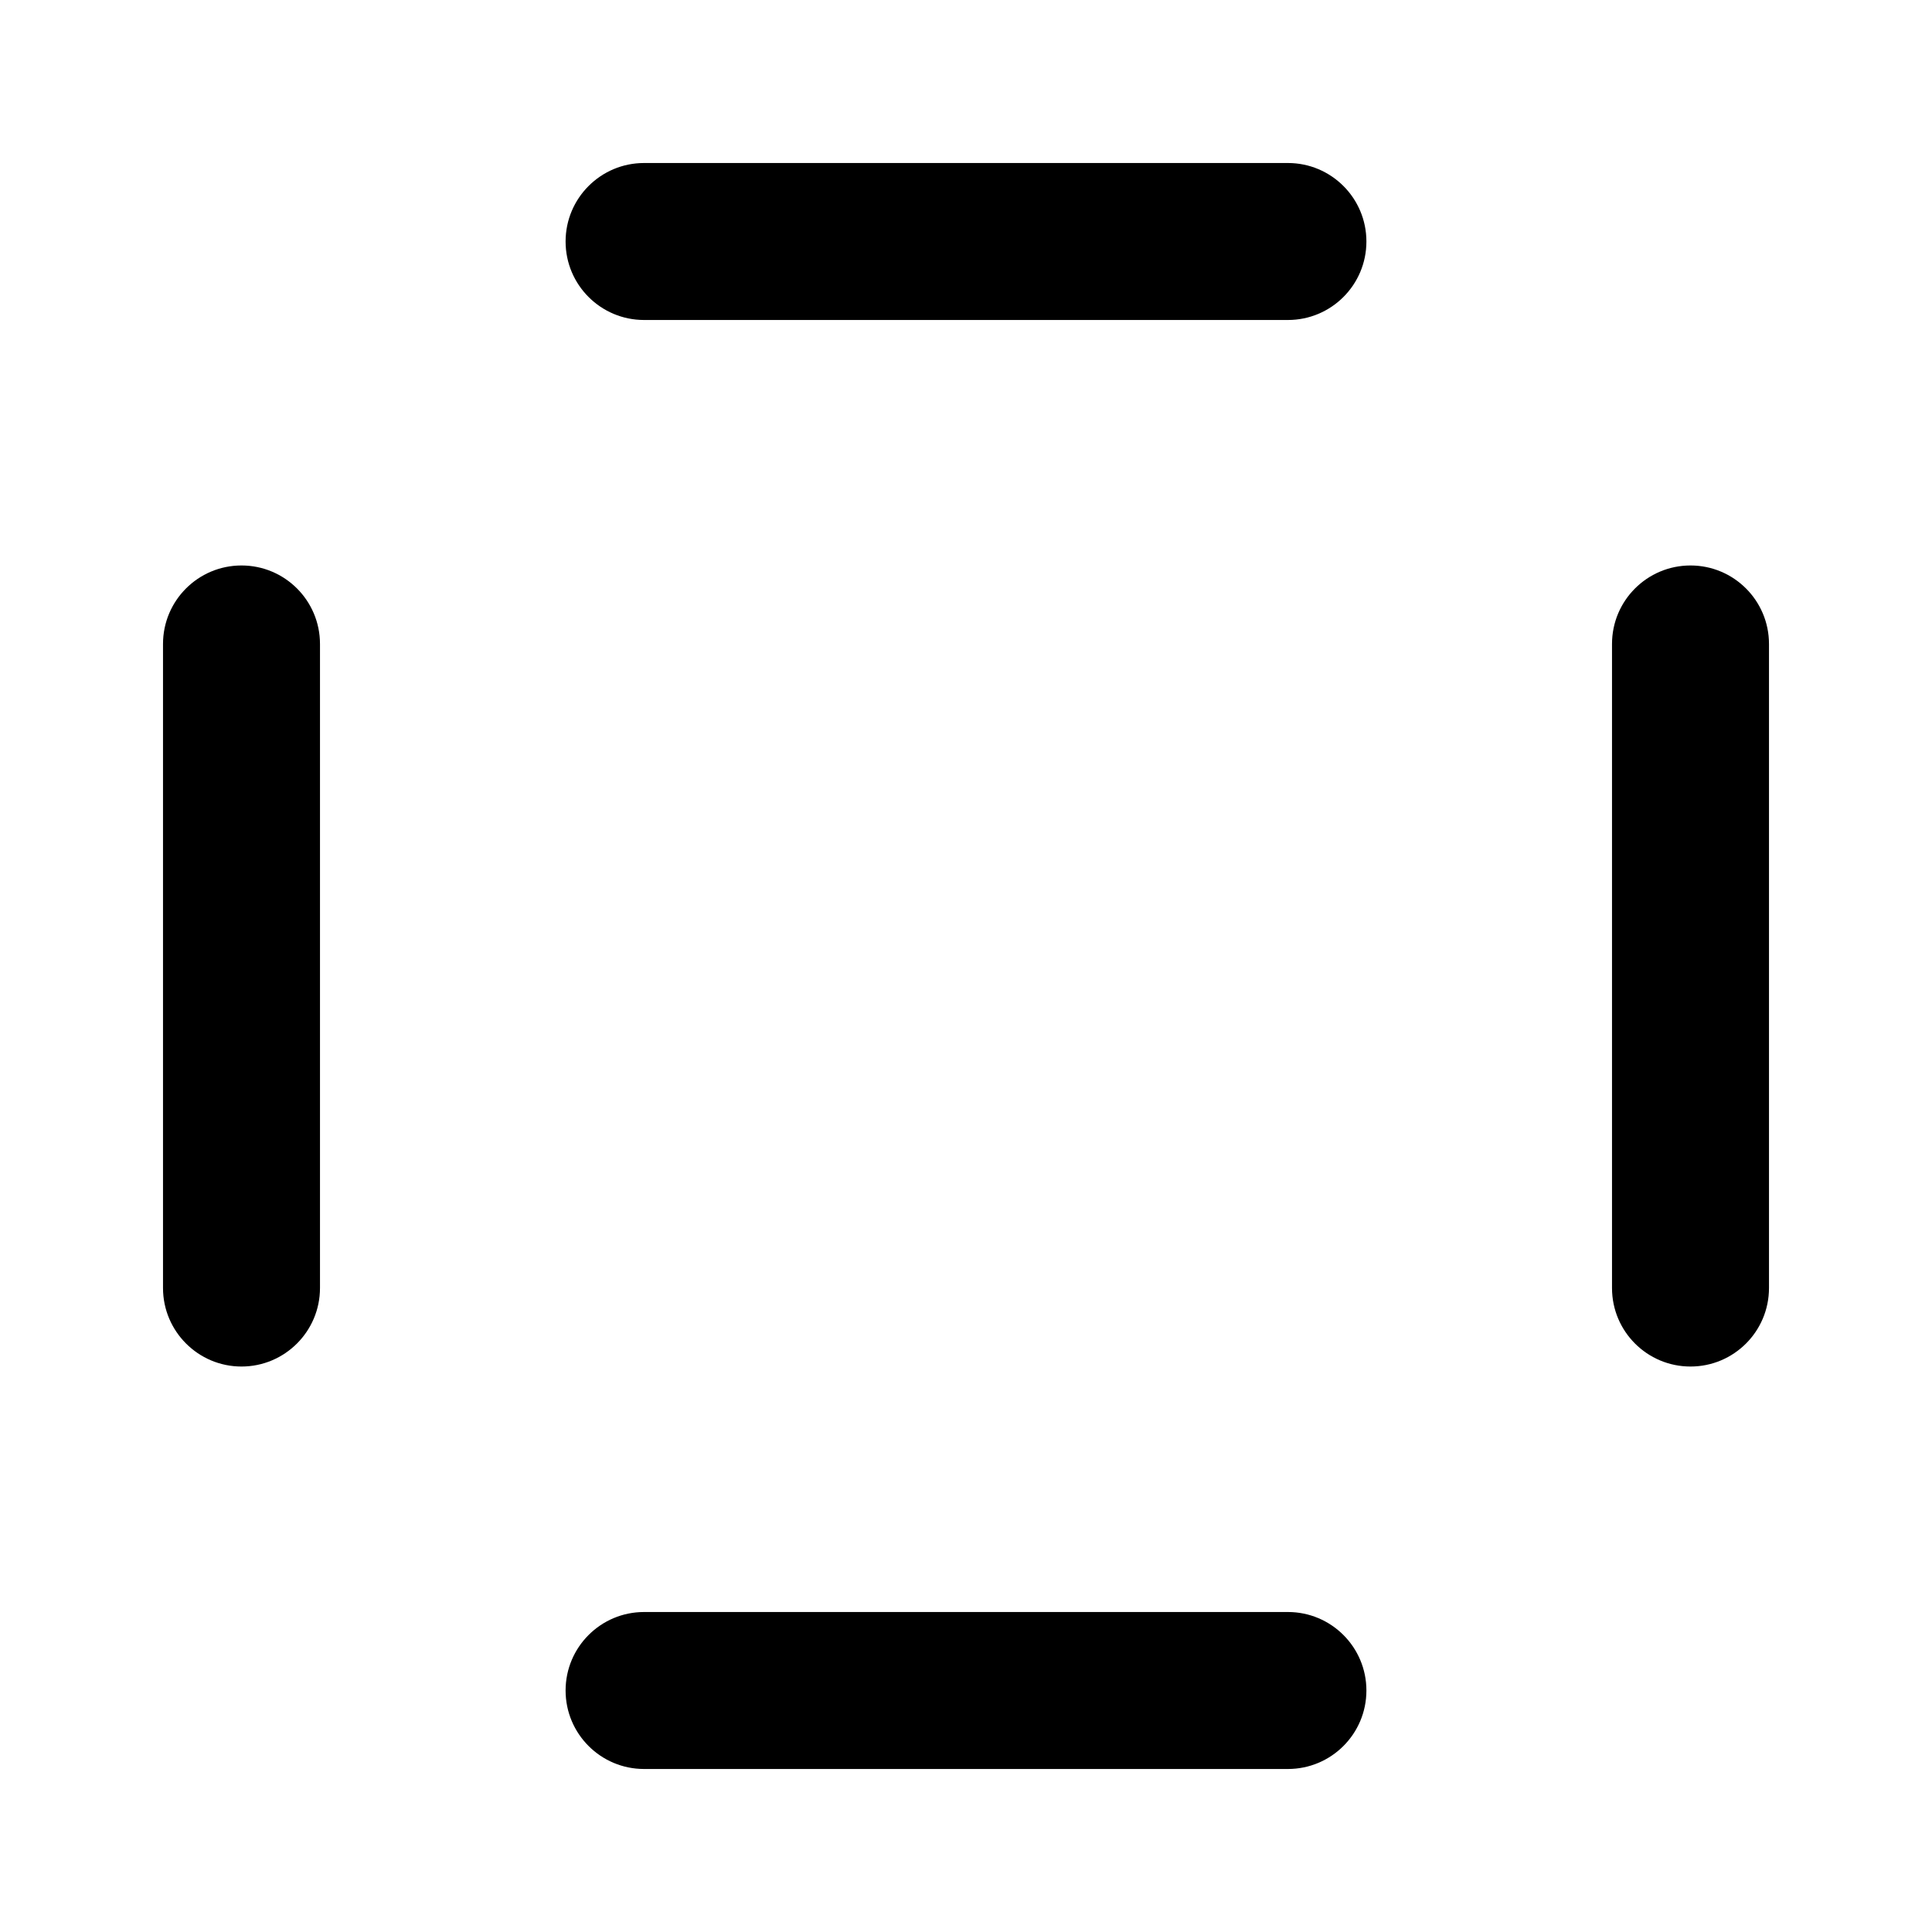
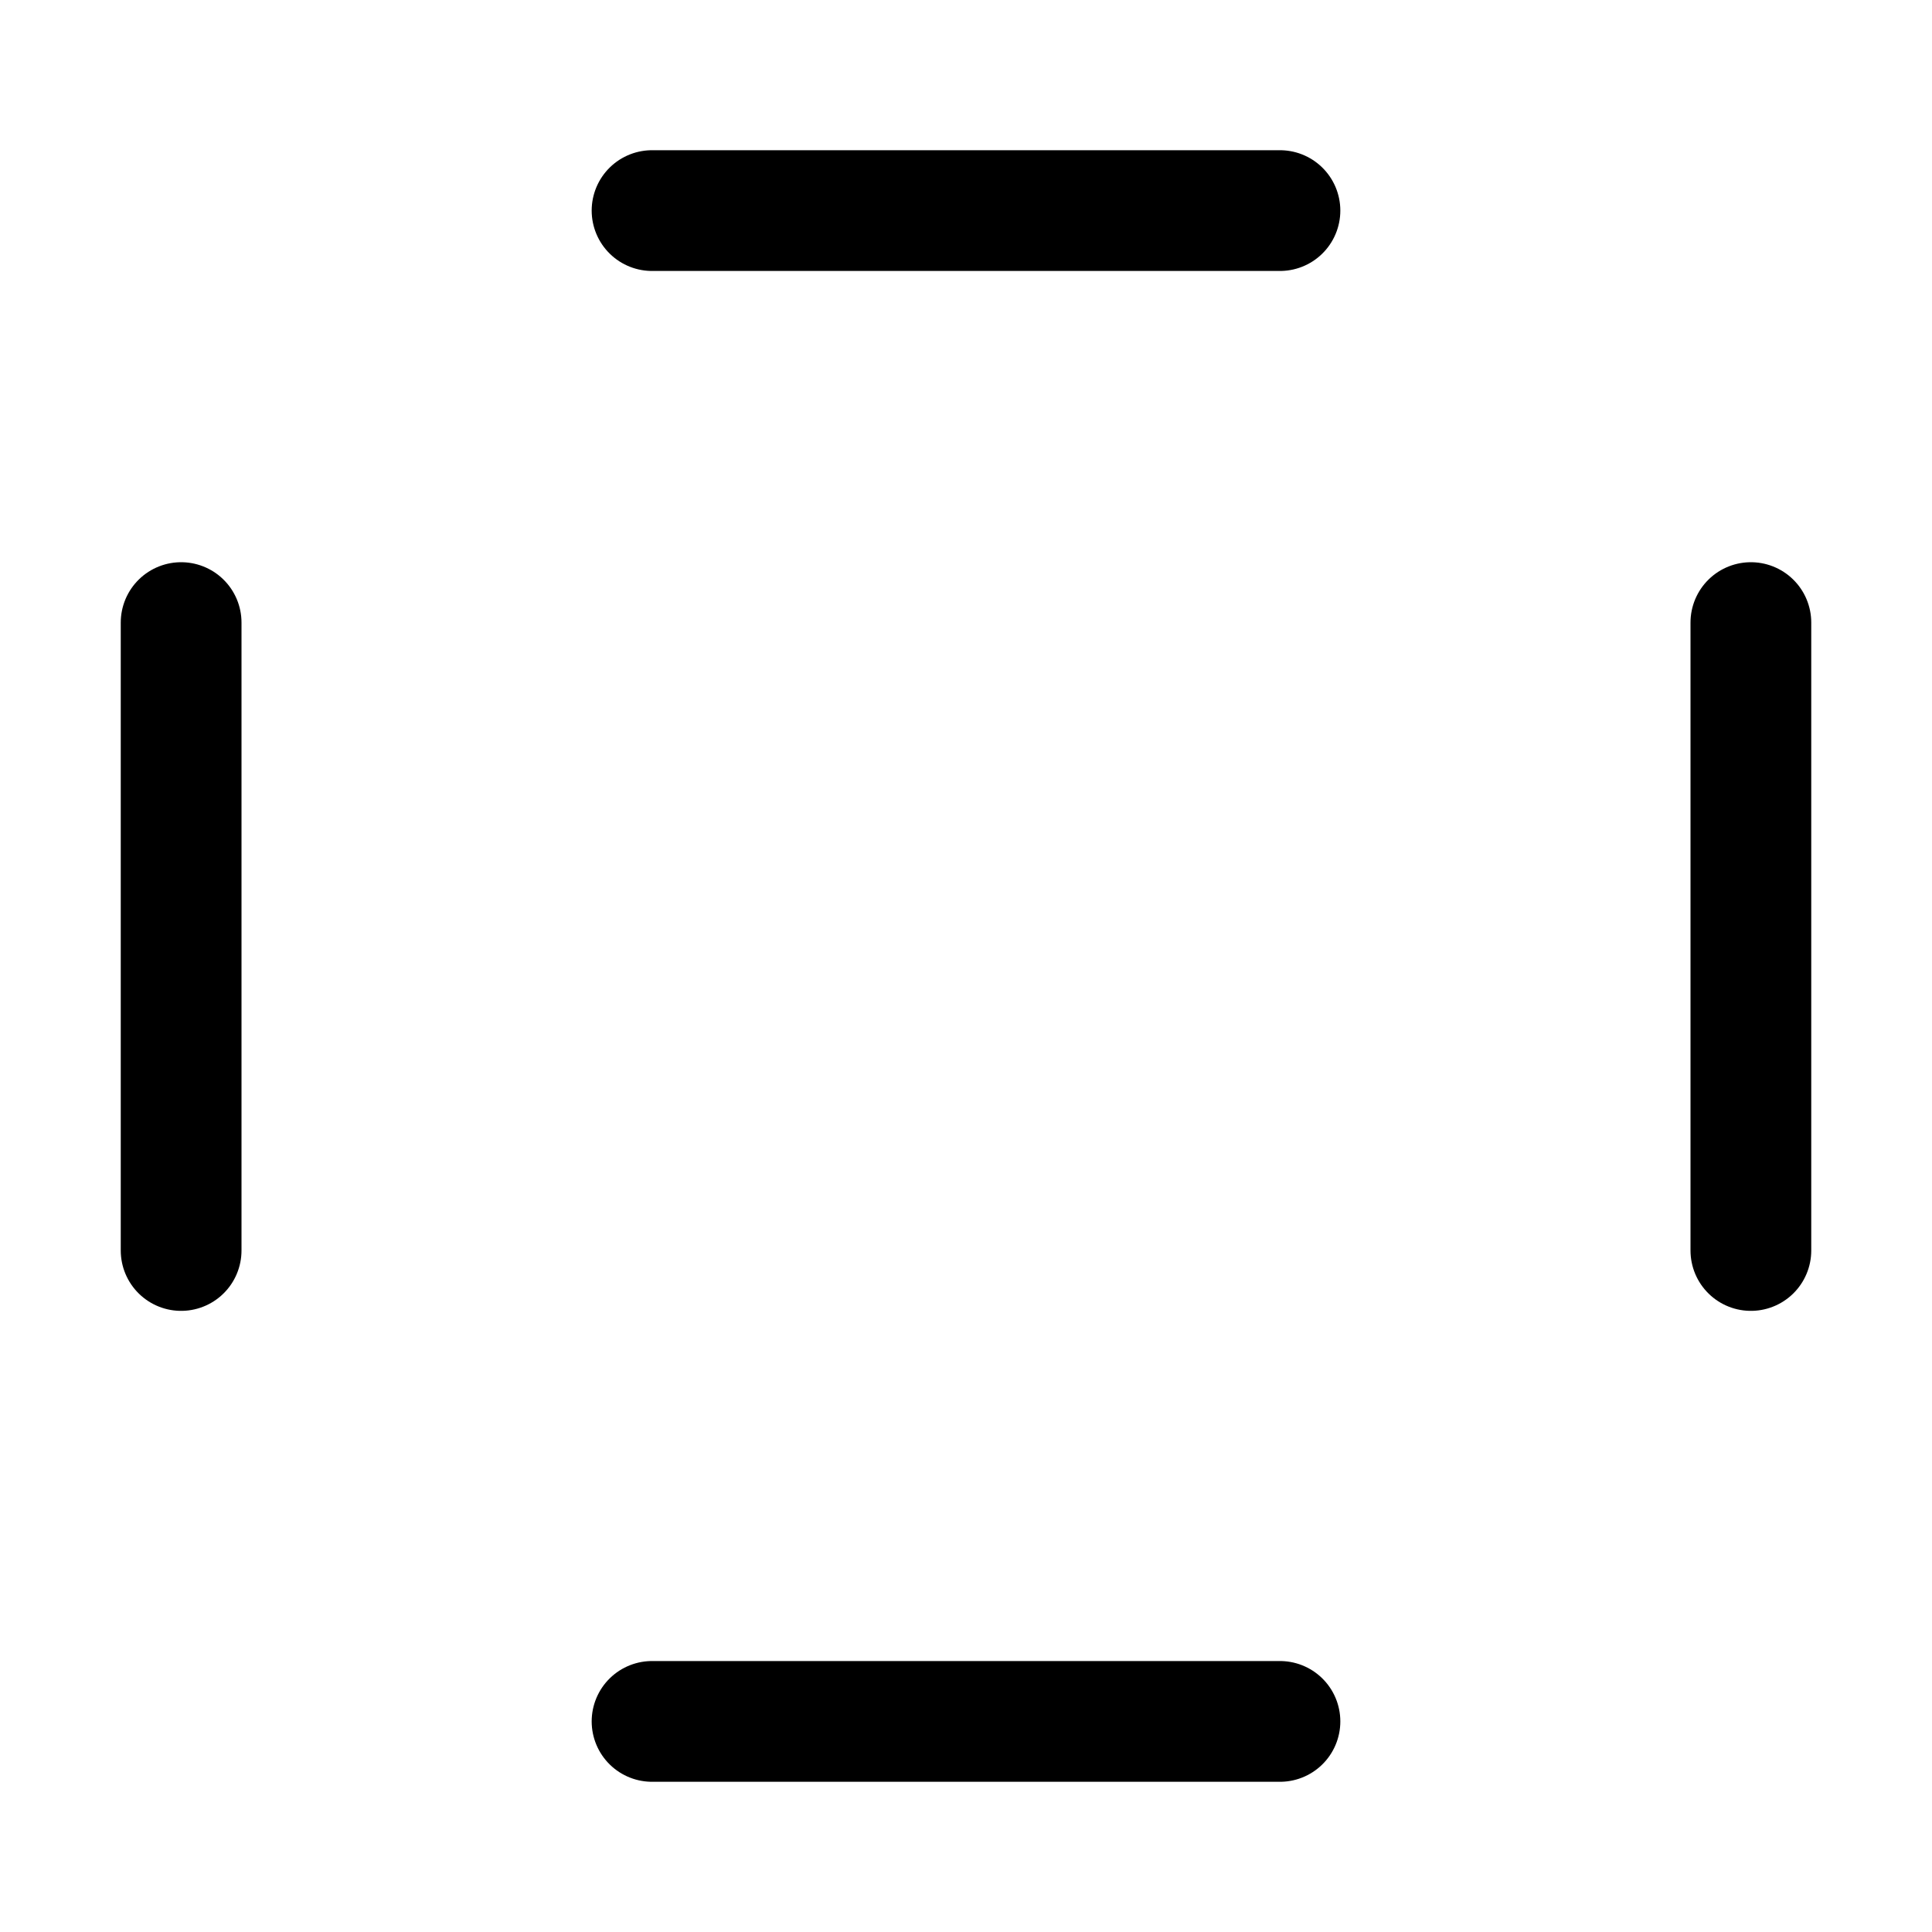
- <svg xmlns="http://www.w3.org/2000/svg" width="16" height="16" viewBox="0 0 16 16">
-   <path fill-rule="evenodd" clip-rule="evenodd" d="M4.684 2C4.684 1.641 4.975 1.35 5.334 1.35H10.666C11.025 1.35 11.316 1.641 11.316 2C11.316 2.359 11.025 2.65 10.666 2.65H5.334C4.975 2.65 4.684 2.359 4.684 2ZM14 4.683C14.359 4.683 14.65 4.974 14.65 5.333V10.667C14.65 11.026 14.359 11.317 14 11.317C13.641 11.317 13.35 11.026 13.35 10.667V5.333C13.35 4.974 13.641 4.683 14 4.683ZM2 4.683C2.359 4.683 2.65 4.974 2.65 5.333L2.65 10.667C2.65 11.025 2.359 11.317 2 11.317C1.641 11.317 1.35 11.025 1.35 10.667L1.35 5.333C1.35 4.974 1.641 4.683 2 4.683ZM4.684 14C4.684 13.641 4.975 13.35 5.334 13.35H10.666C11.025 13.35 11.316 13.641 11.316 14C11.316 14.359 11.025 14.65 10.666 14.65H5.334C4.975 14.65 4.684 14.359 4.684 14Z" />
+ <svg xmlns="http://www.w3.org/2000/svg" width="16" height="16" viewBox="0 0 16 16" fill="none">
+   <path d="M5.4 1.744H10.6" stroke="black" stroke-linecap="round" stroke-linejoin="round" />
+   <path d="M14.5 10.356L14.5 5.156" stroke="black" stroke-linecap="round" stroke-linejoin="round" />
+   <path d="M1.5 10.356L1.5 5.156" stroke="black" stroke-linecap="round" stroke-linejoin="round" />
+   <path d="M5.4 14.256H10.6" stroke="black" stroke-linecap="round" stroke-linejoin="round" />
</svg>
